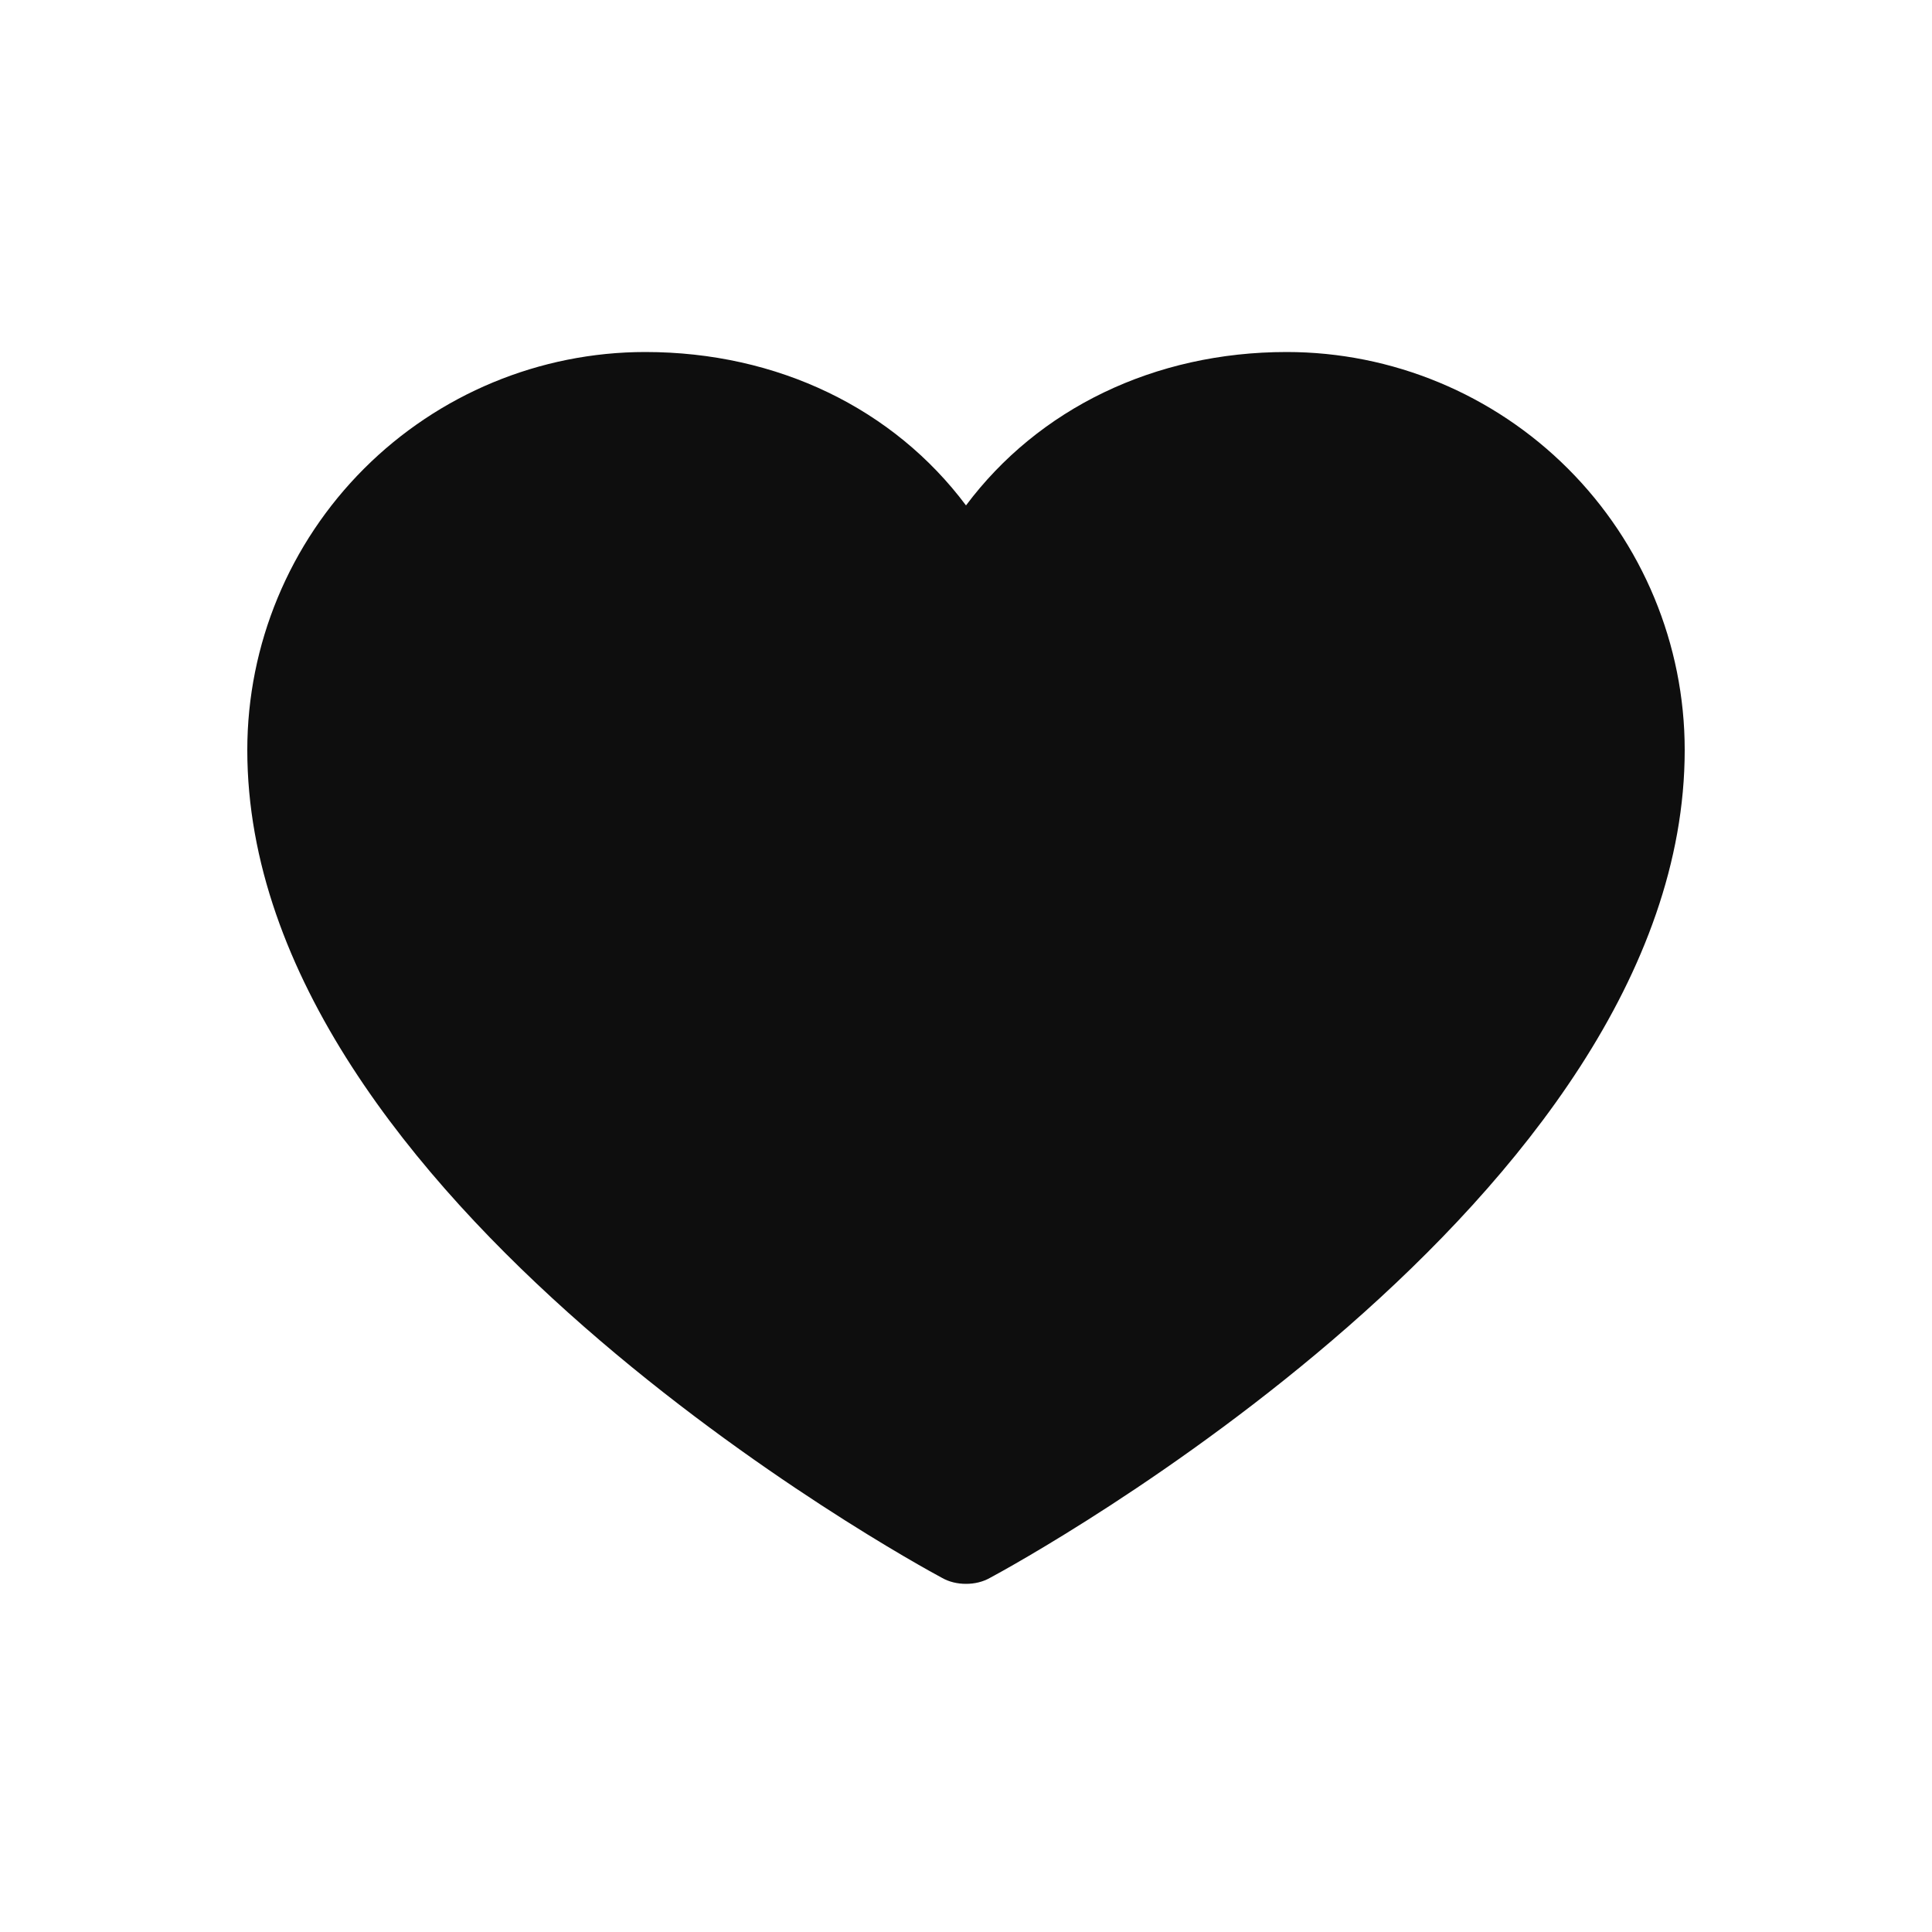
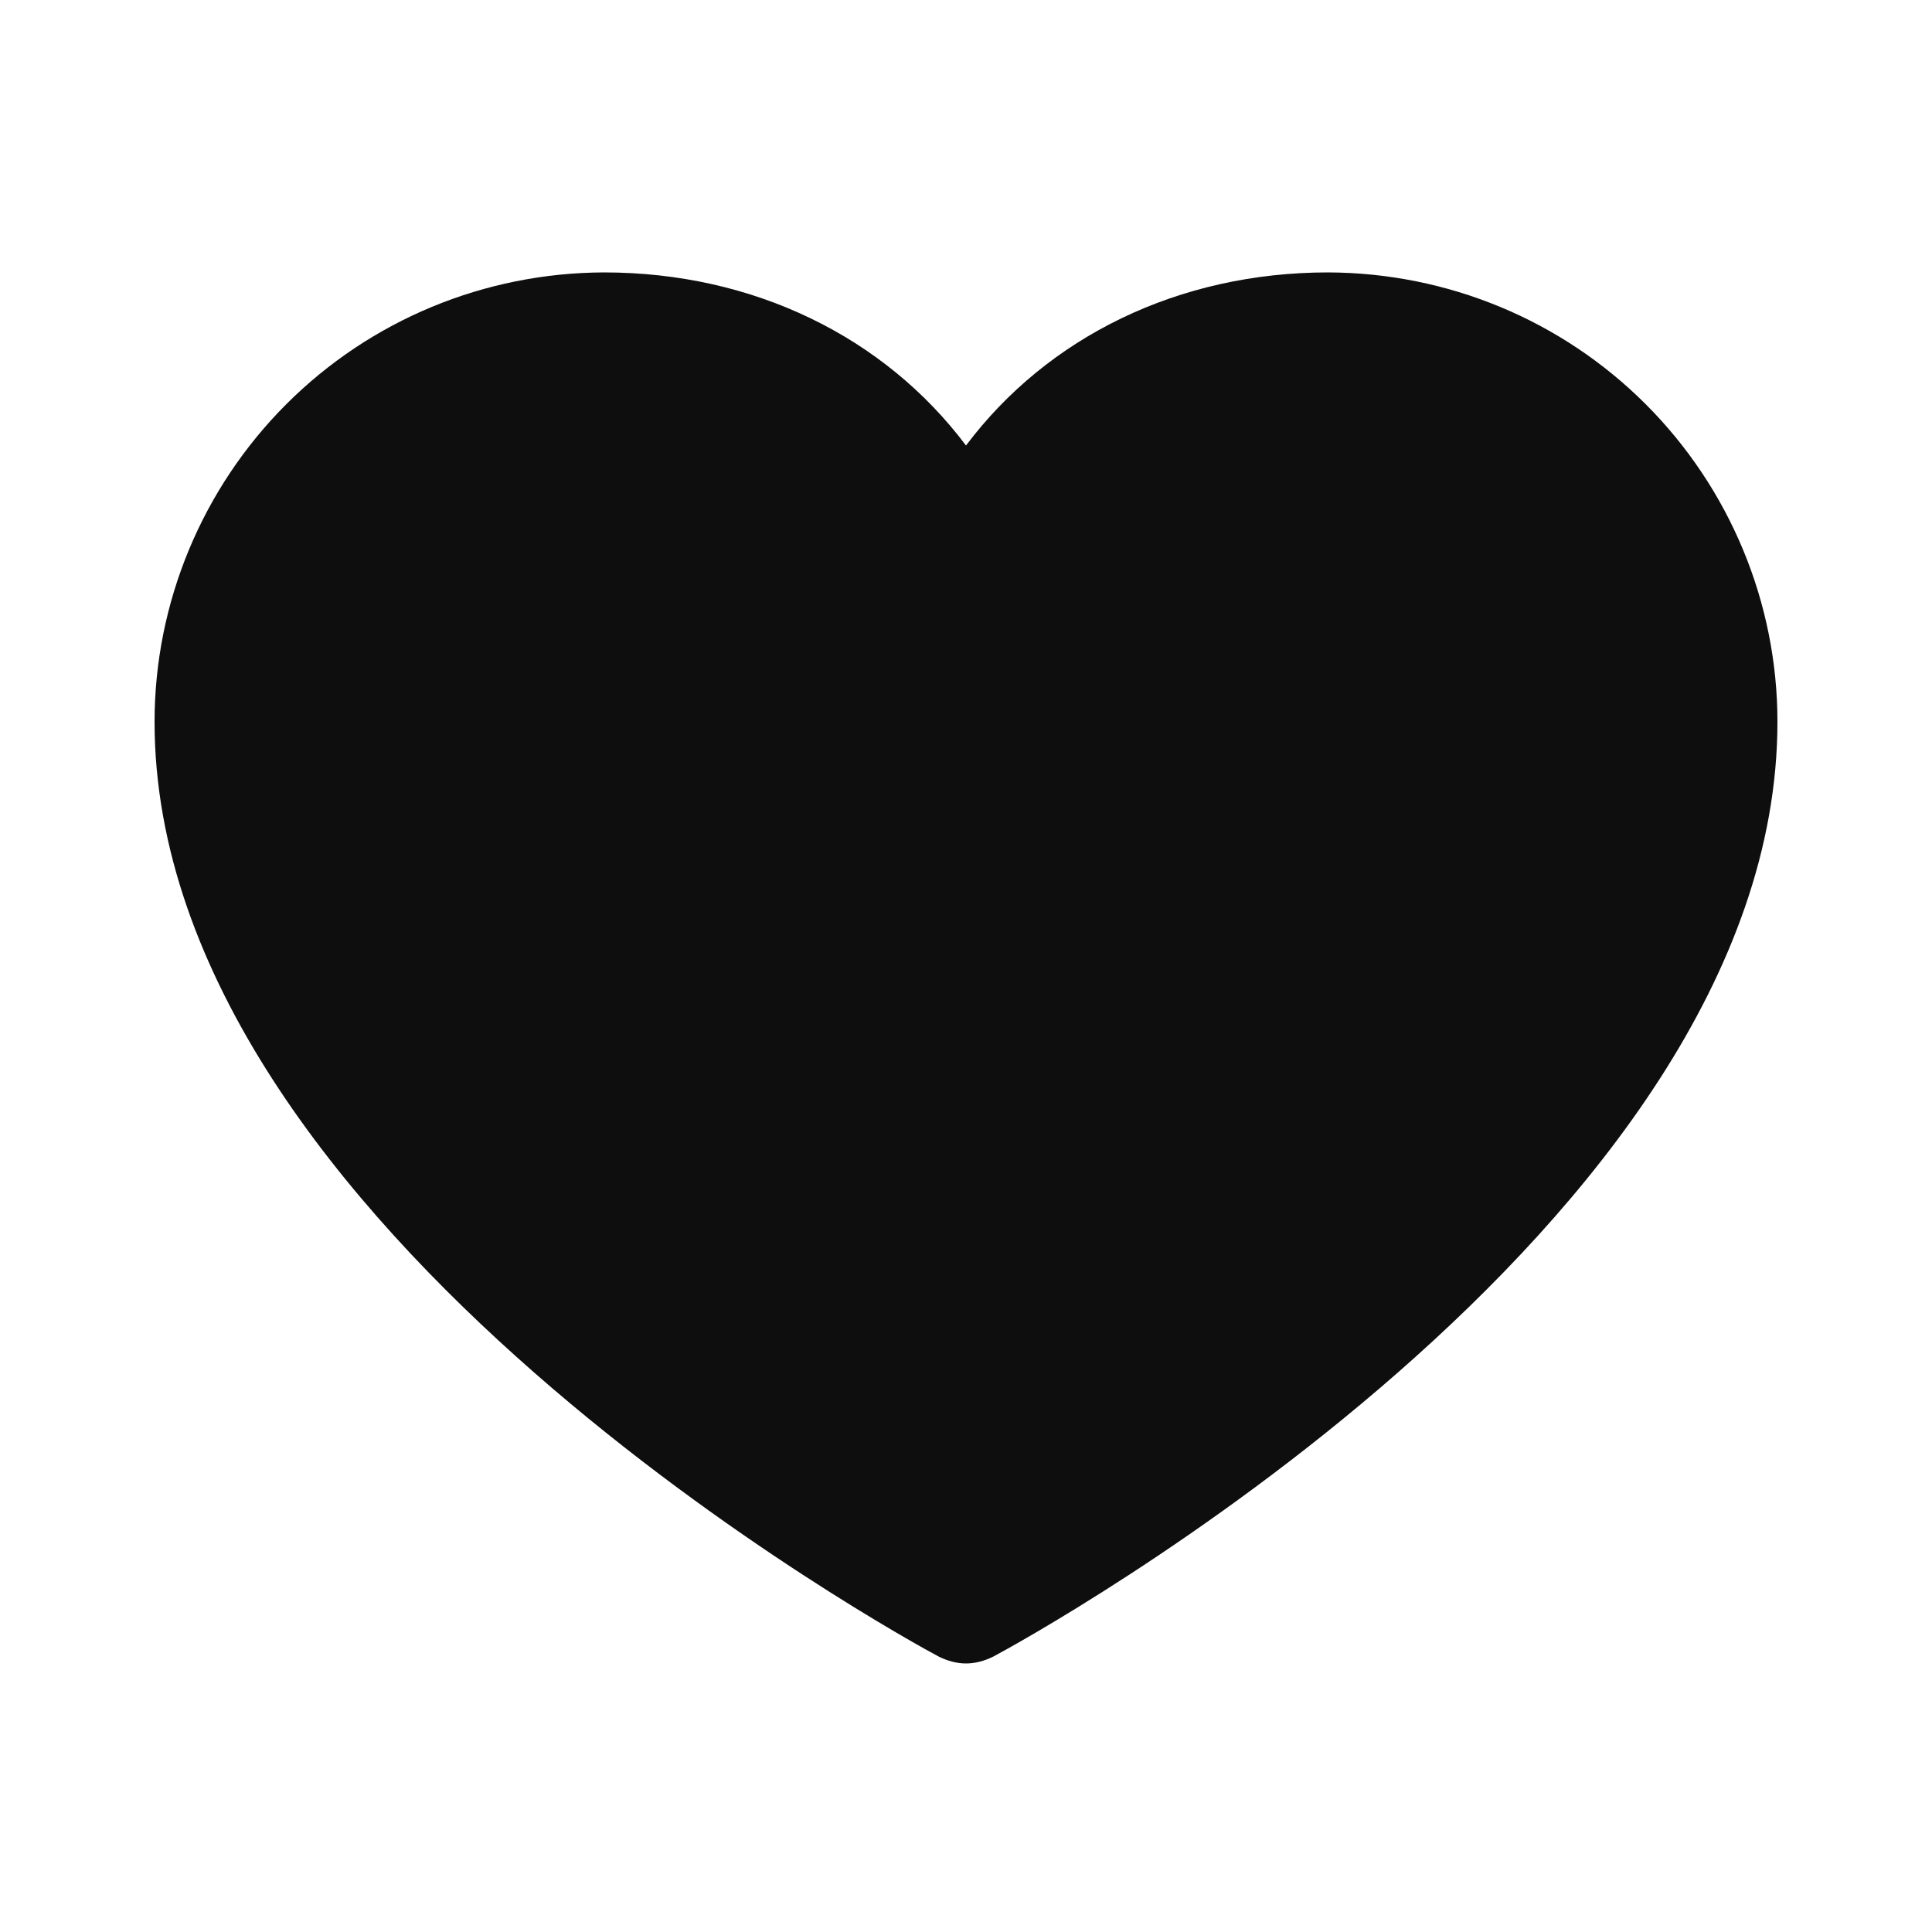
<svg xmlns="http://www.w3.org/2000/svg" width="50" height="50" viewBox="0 0 50 50" fill="none">
-   <path d="M43.6 19.41C43.6 31.03 26.36 40.44 25.63 40.83C25.44 40.94 25.22 40.99 25 40.99C24.78 40.99 24.56 40.94 24.37 40.83C23.64 40.44 6.4 31.03 6.4 19.41C6.4 16.68 7.49 14.06 9.42 12.13C11.35 10.2 13.97 9.11 16.7 9.11C20.13 9.11 23.13 10.58 25 13.08C26.87 10.58 29.87 9.11 33.3 9.11C36.03 9.11 38.65 10.2 40.58 12.13C42.51 14.06 43.6 16.68 43.6 19.41Z" fill="#0E0E0E" />
+   <path d="M46 18.68C46 31.8 26.54 42.43 25.71 42.87C25.49 42.98 25.25 43.05 25 43.05C24.75 43.05 24.51 42.98 24.29 42.87C23.46 42.43 4 31.8 4 18.68C4 15.6 5.23 12.64 7.41 10.46C9.59 8.28 12.54 7.06 15.63 7.05C19.5 7.05 22.89 8.72 25 11.53C27.11 8.72 30.5 7.05 34.37 7.05C37.46 7.06 40.41 8.28 42.59 10.46C44.77 12.64 46 15.6 46 18.68Z" fill="#0E0E0E" />
</svg>
